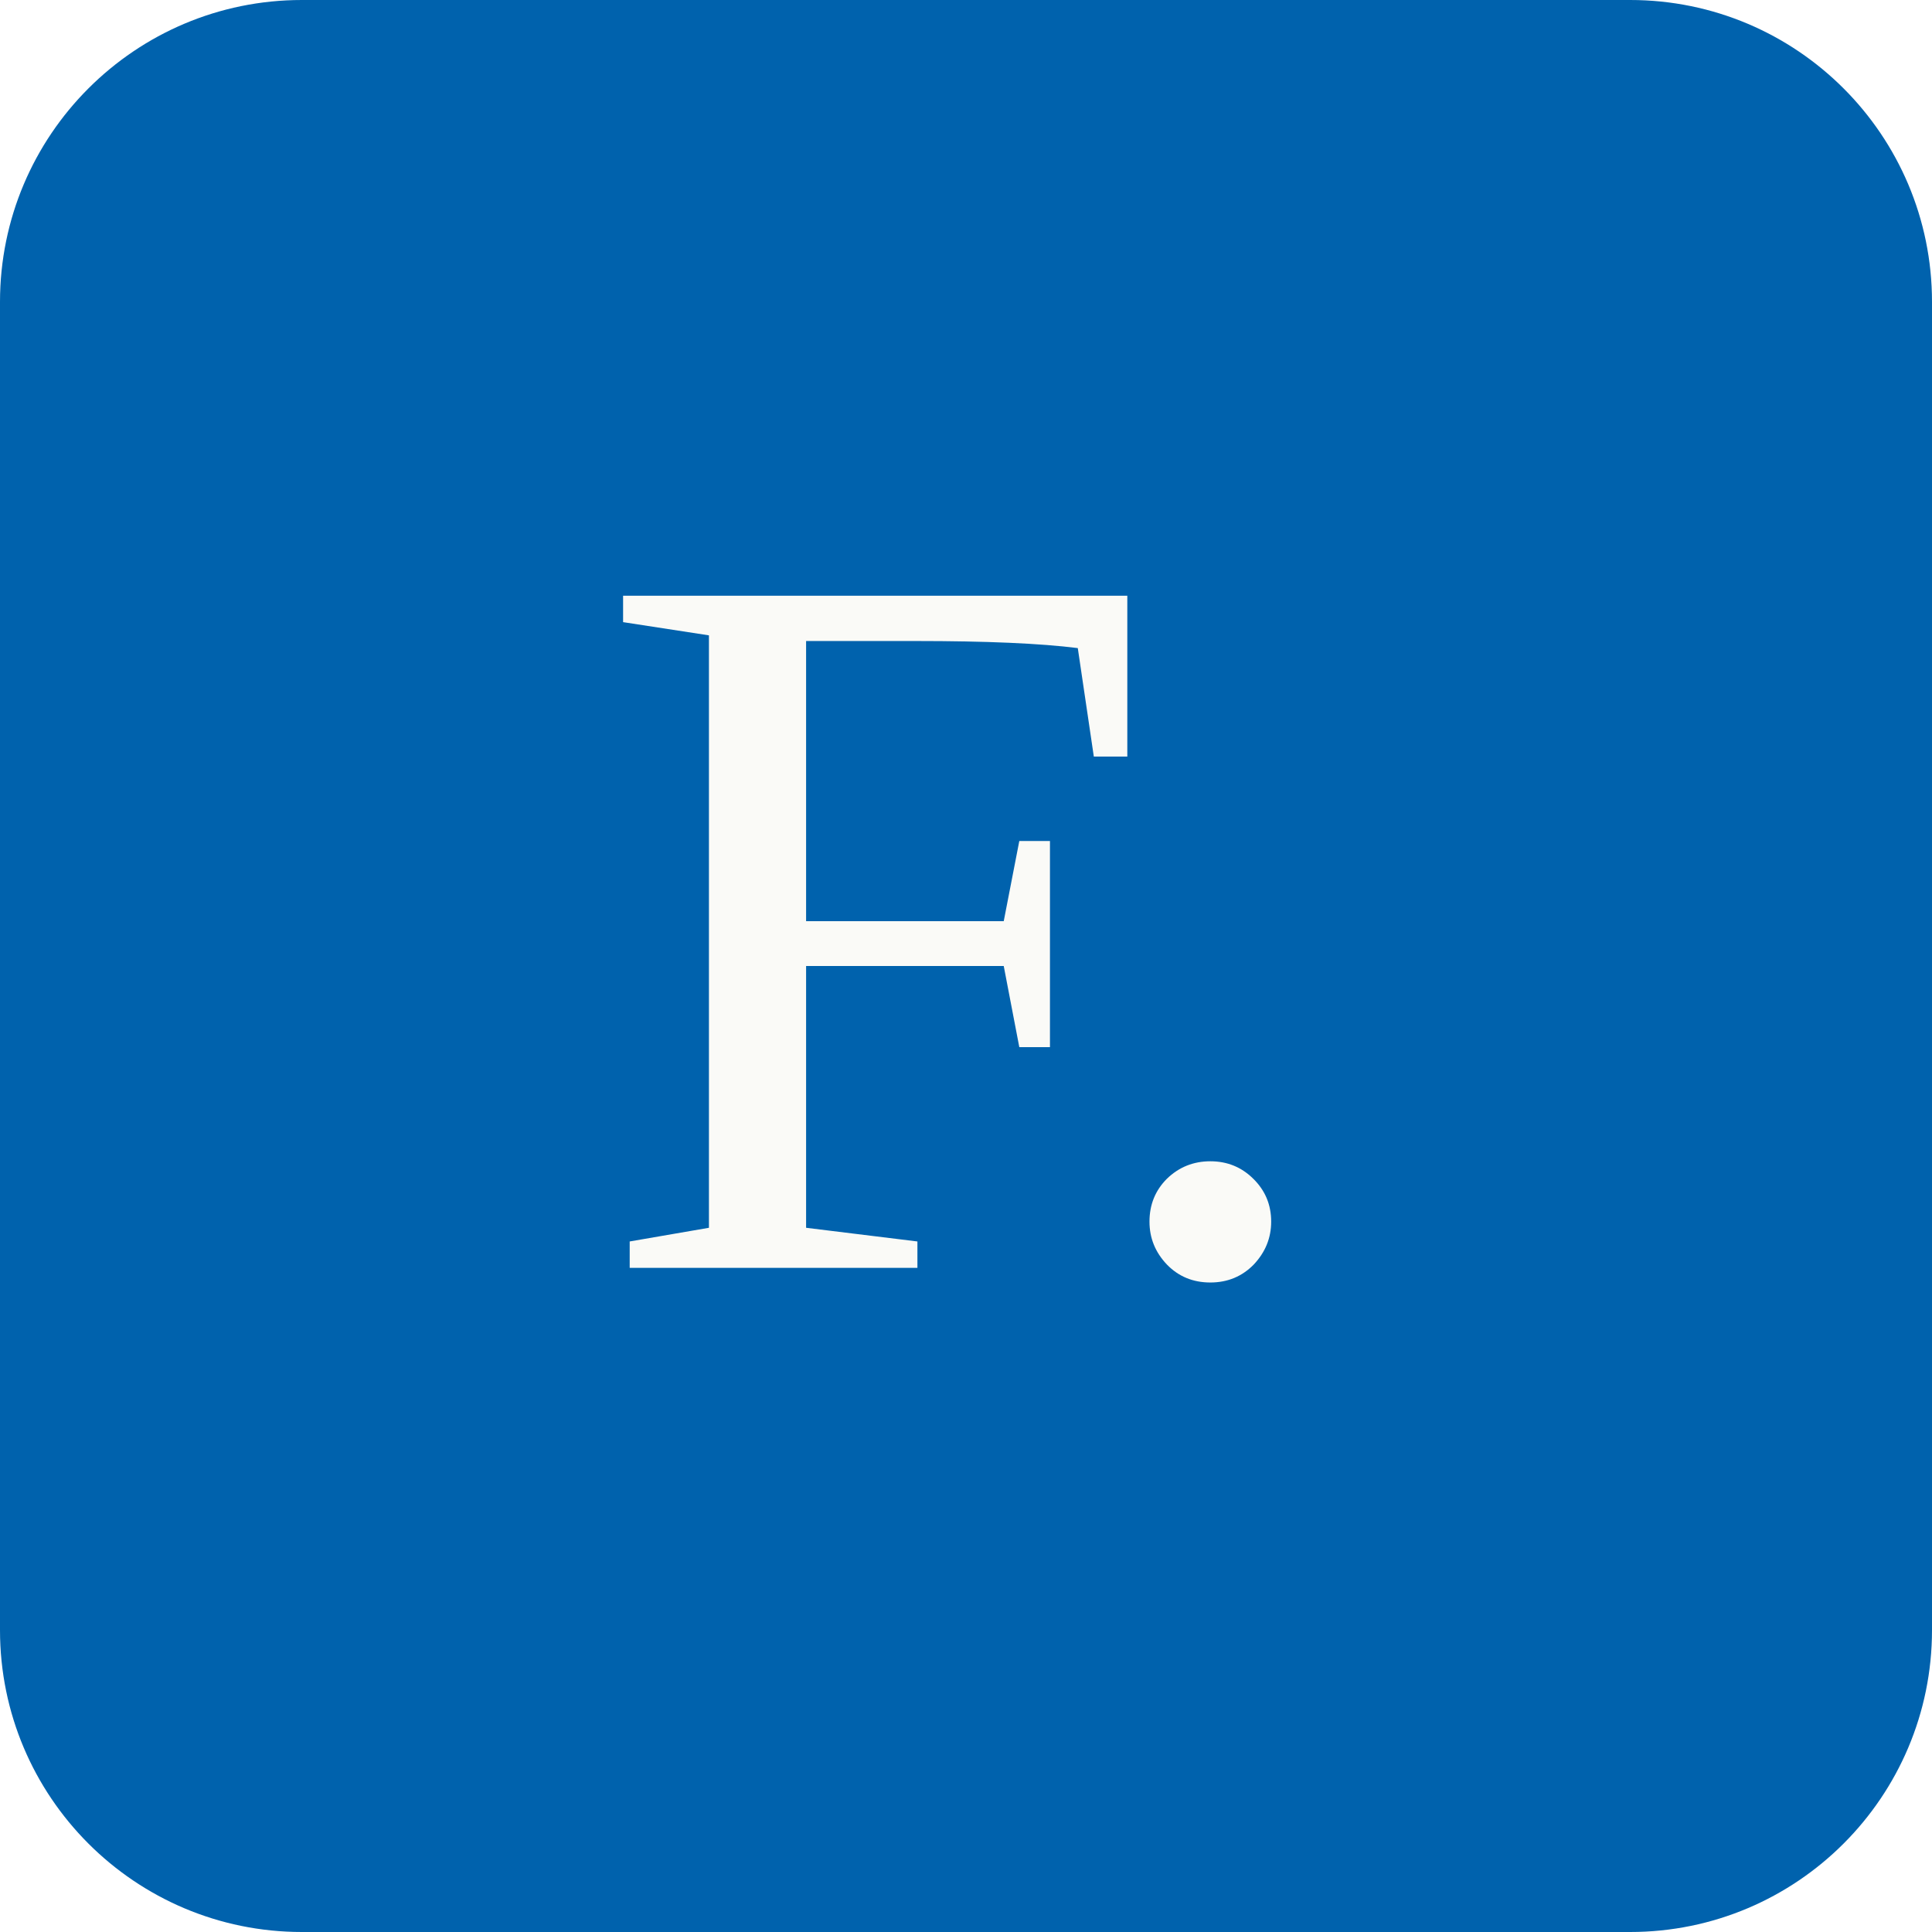
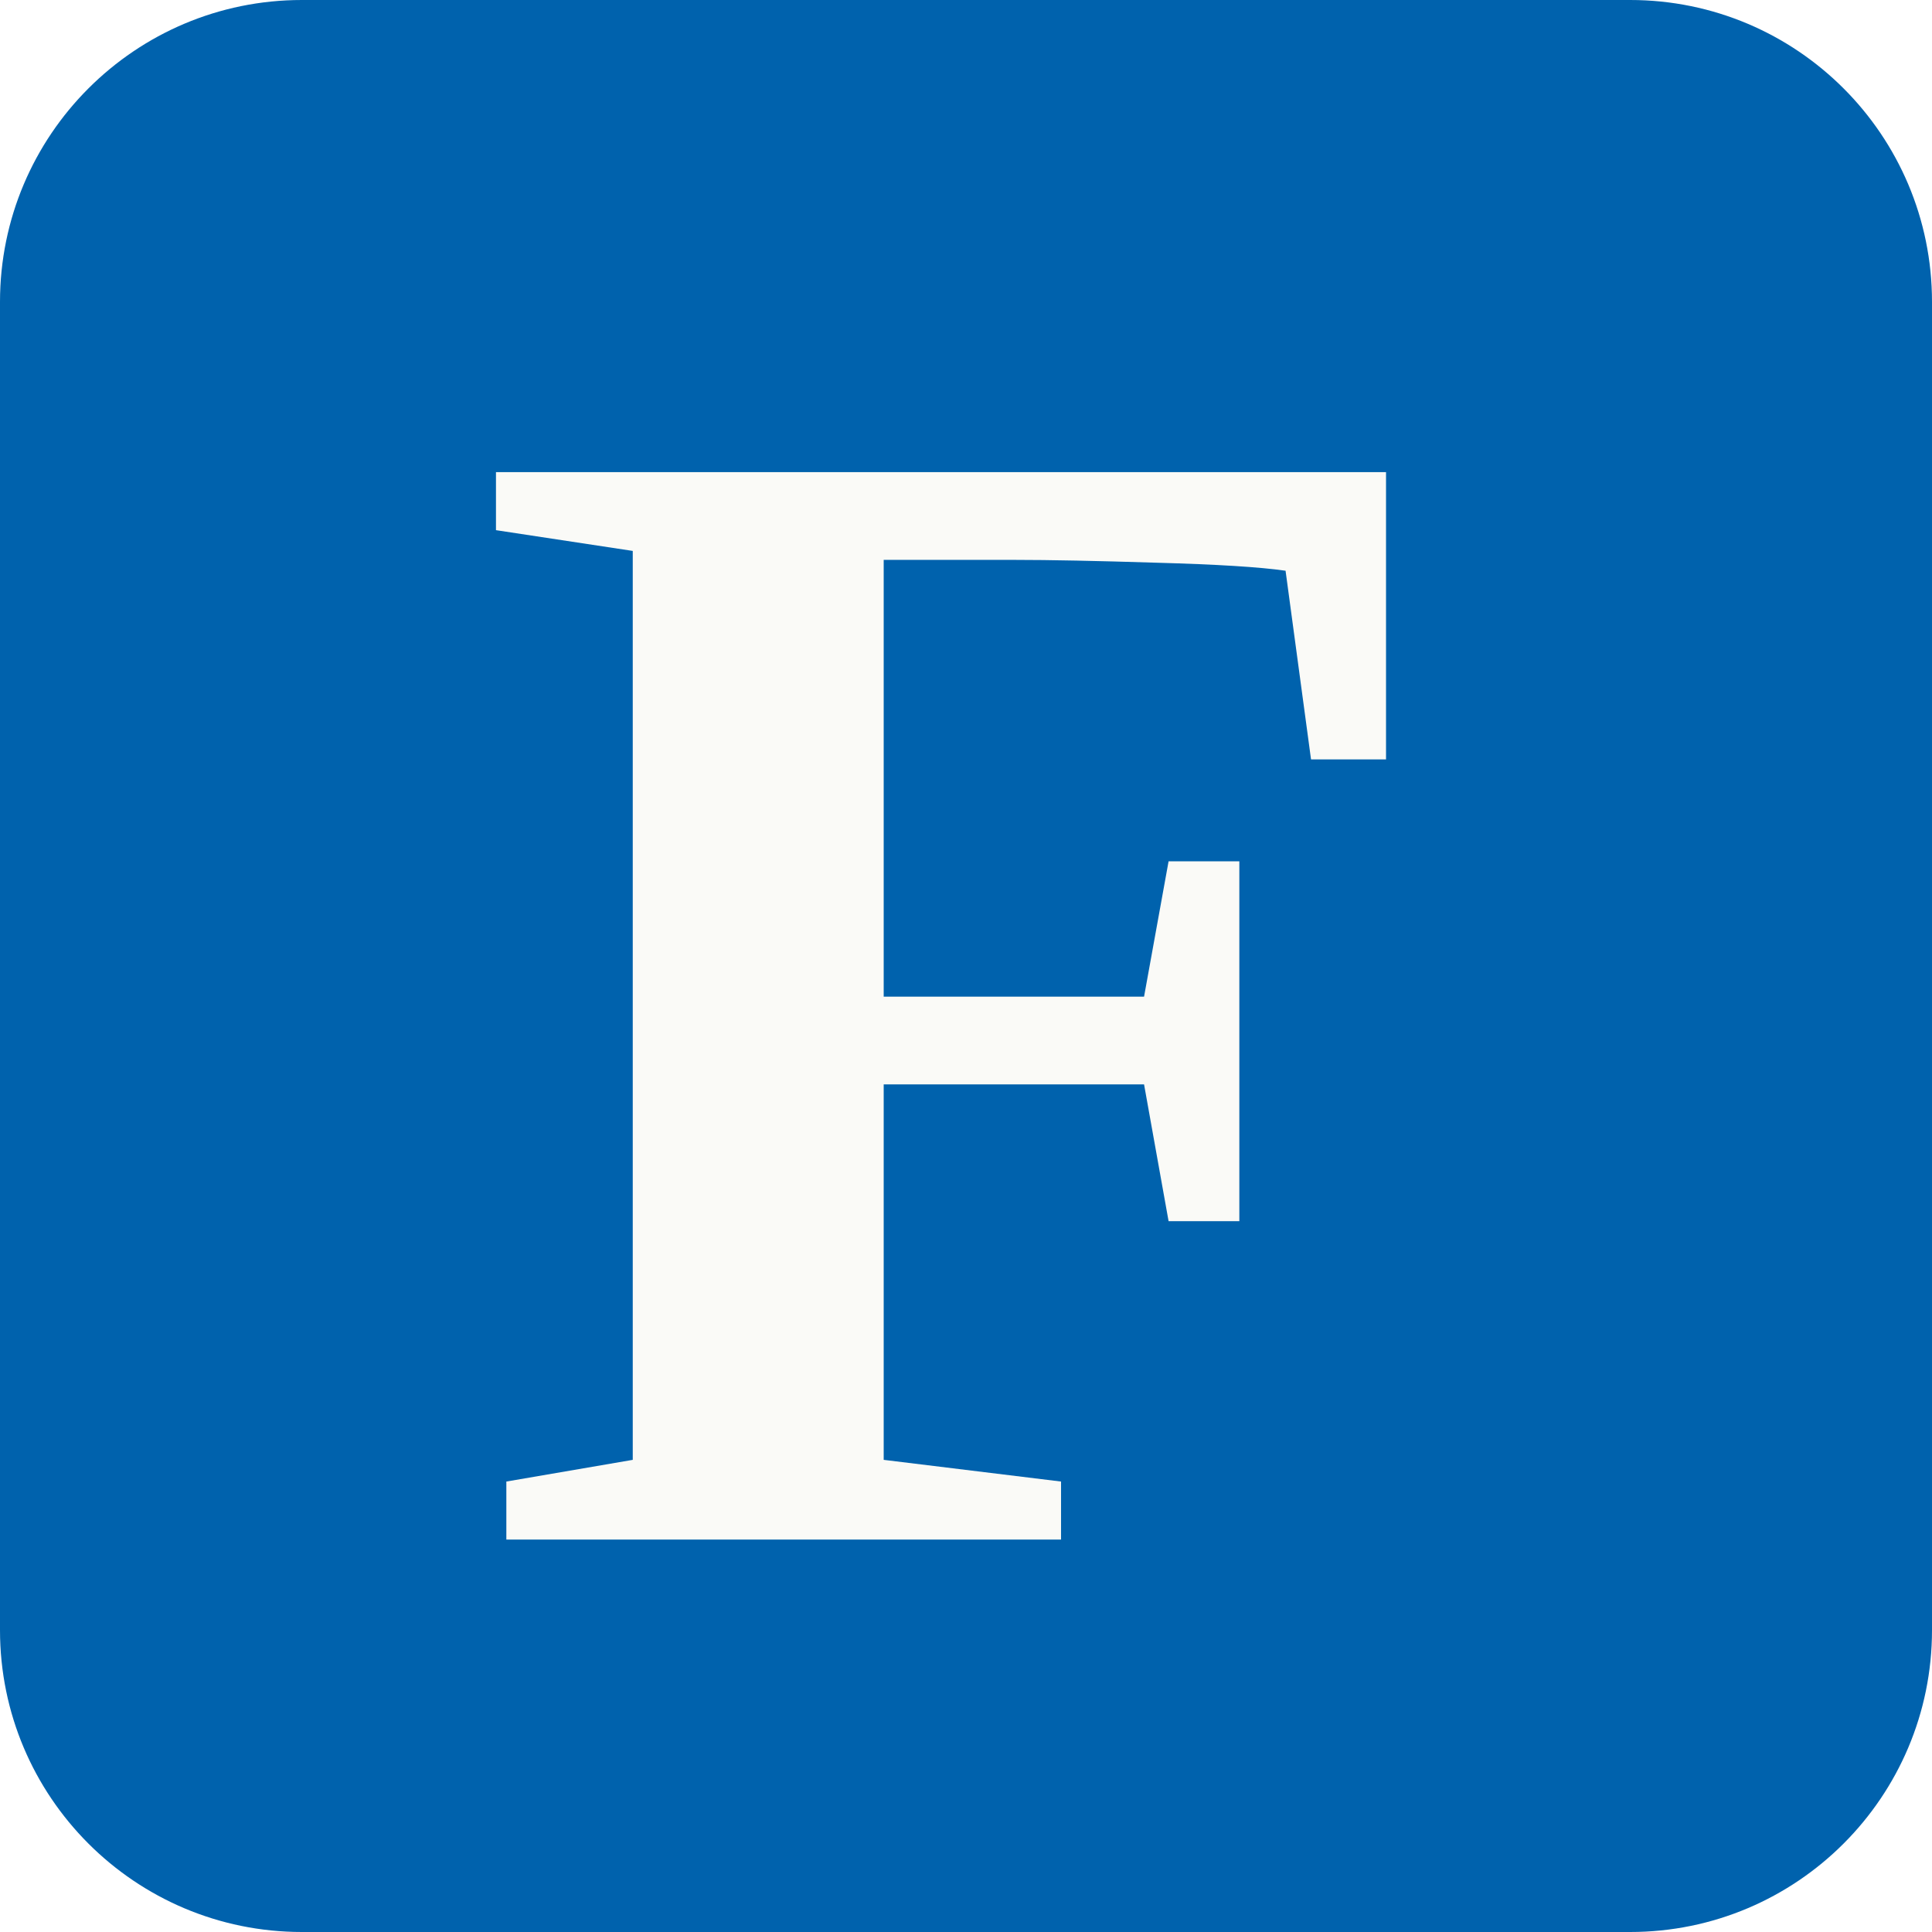
<svg xmlns="http://www.w3.org/2000/svg" viewBox="0 0 64 64" width="64" height="64">
  <rect width="64" height="64" rx="10" fill="#0062AD" />
-   <text x="32" y="42" font-family="Georgia, 'Times New Roman', serif" font-size="34" fill="#FAFAF7" text-anchor="middle">F.</text>
+   <text x="32" y="51" font-family="Georgia, 'Times New Roman', serif" font-size="54" font-weight="600" fill="#FAFAF7" text-anchor="middle">F</text>
</svg>
